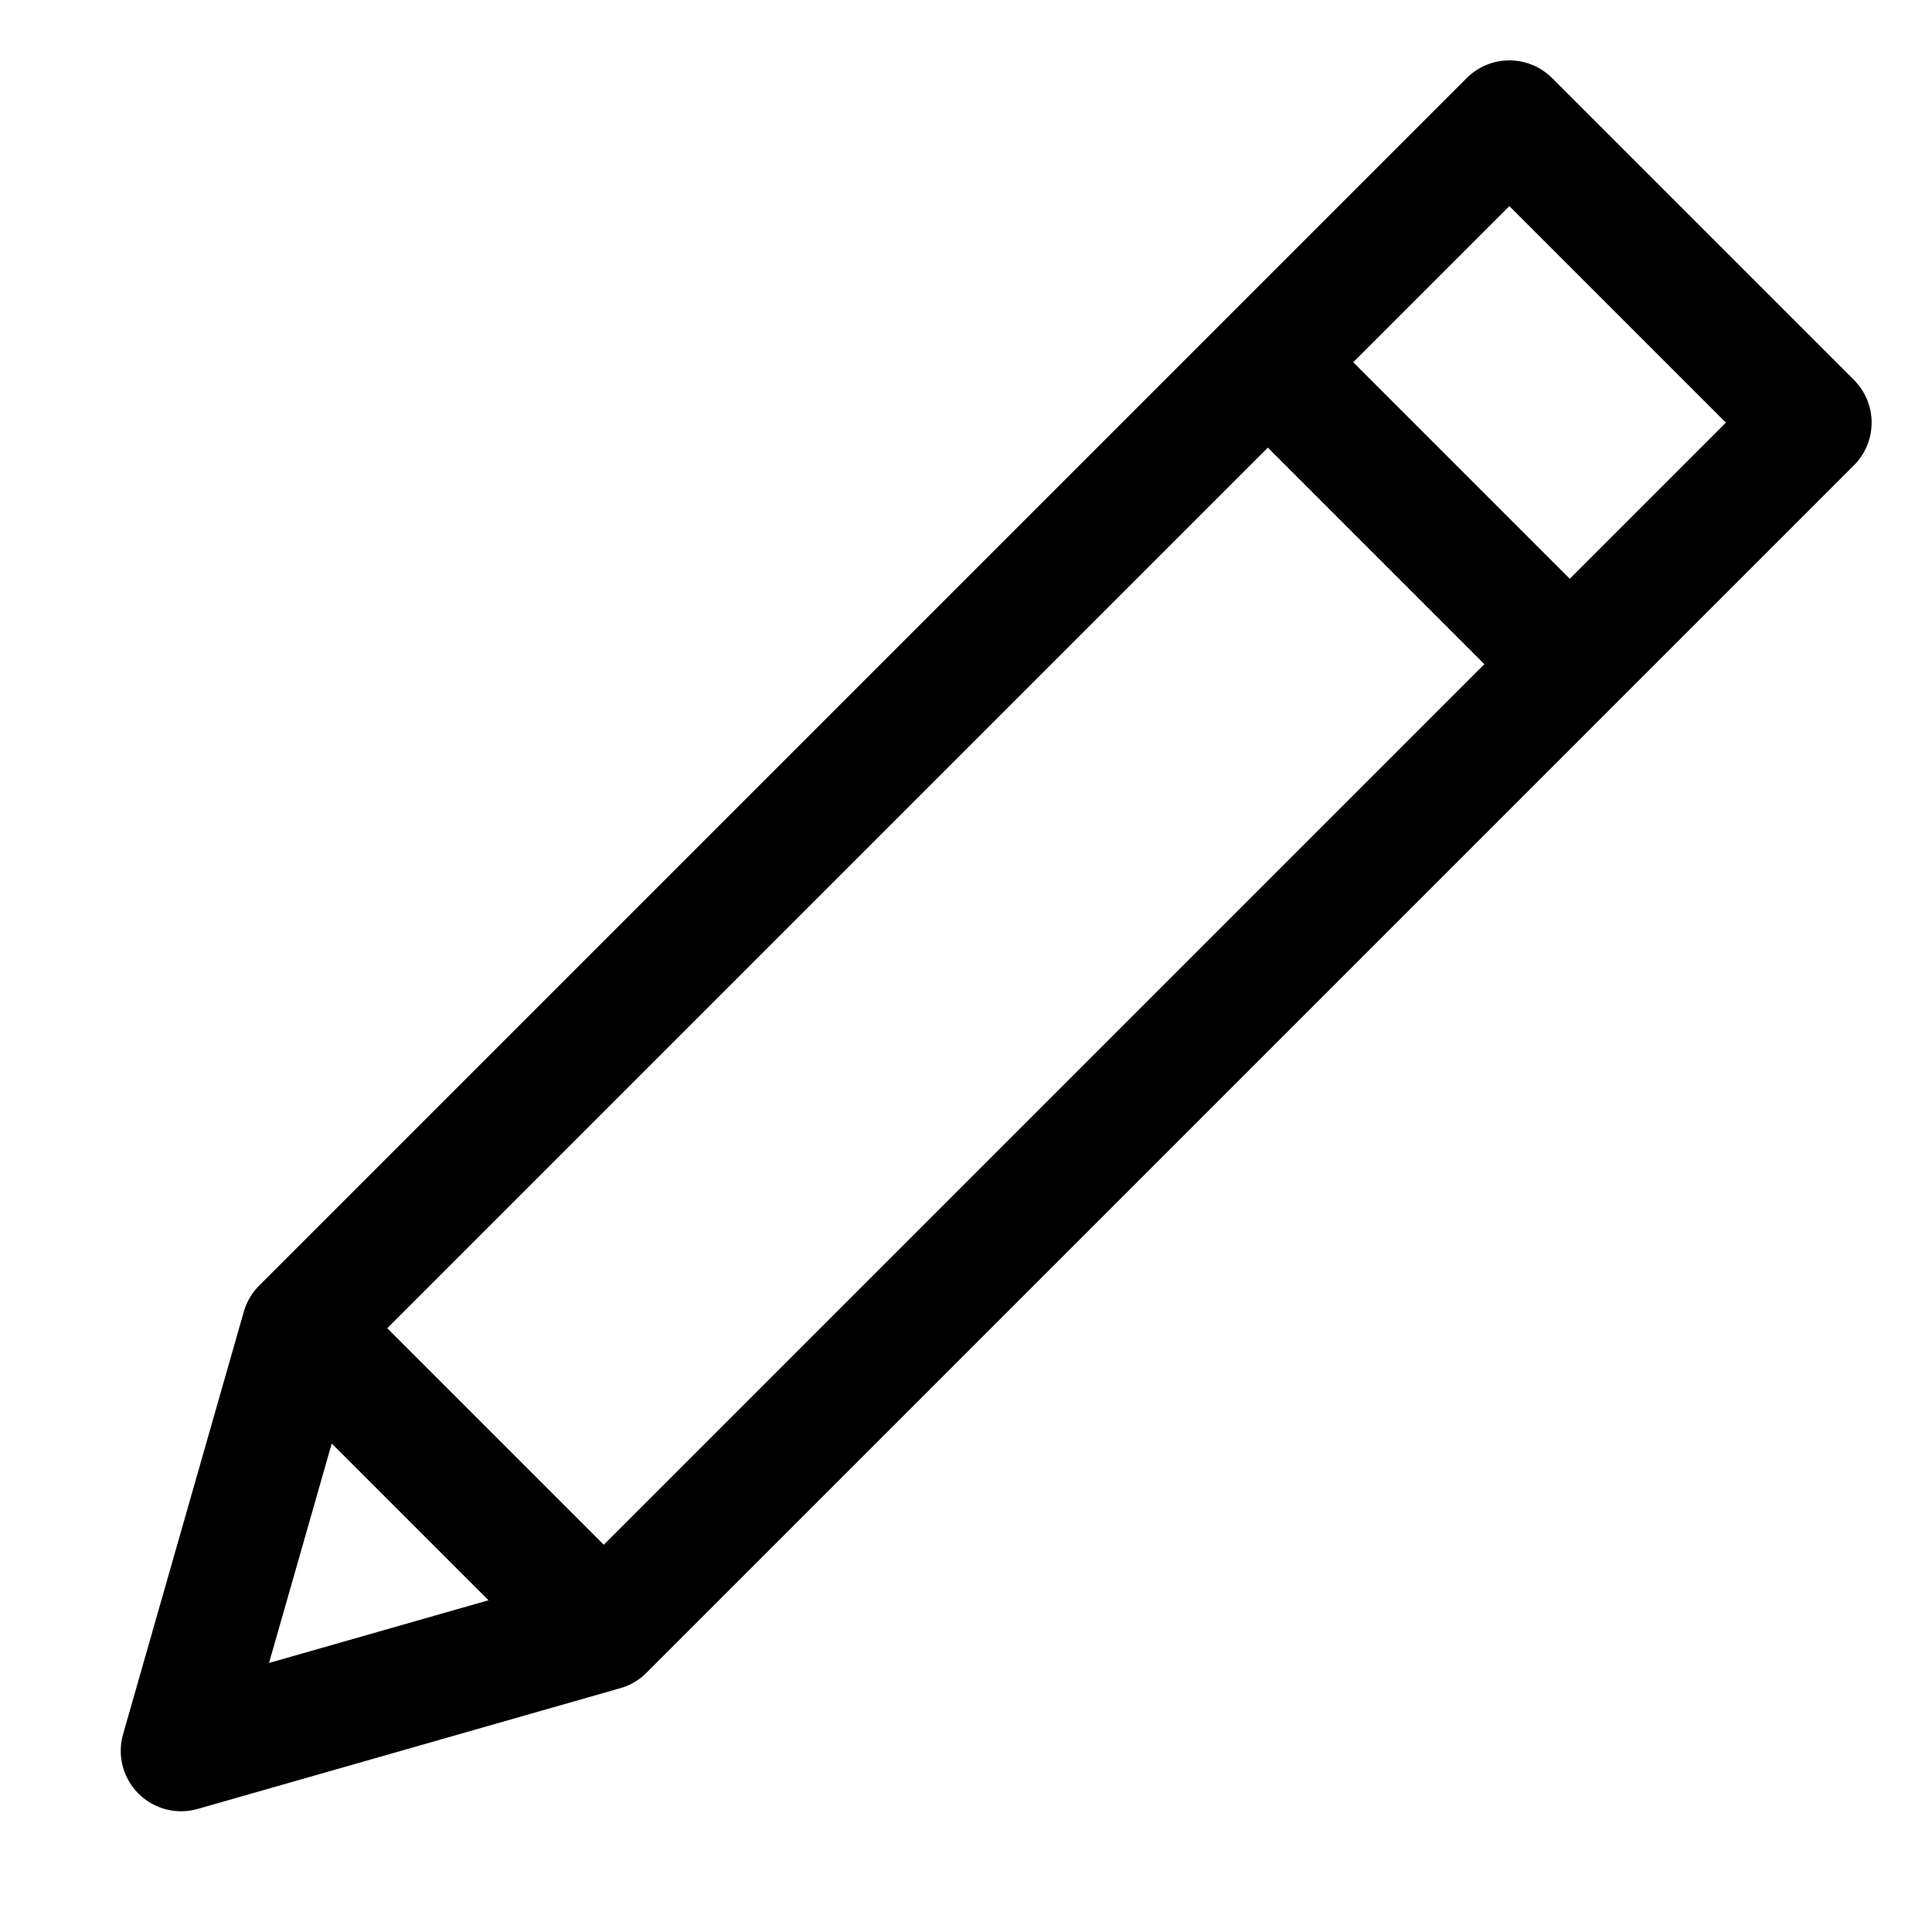
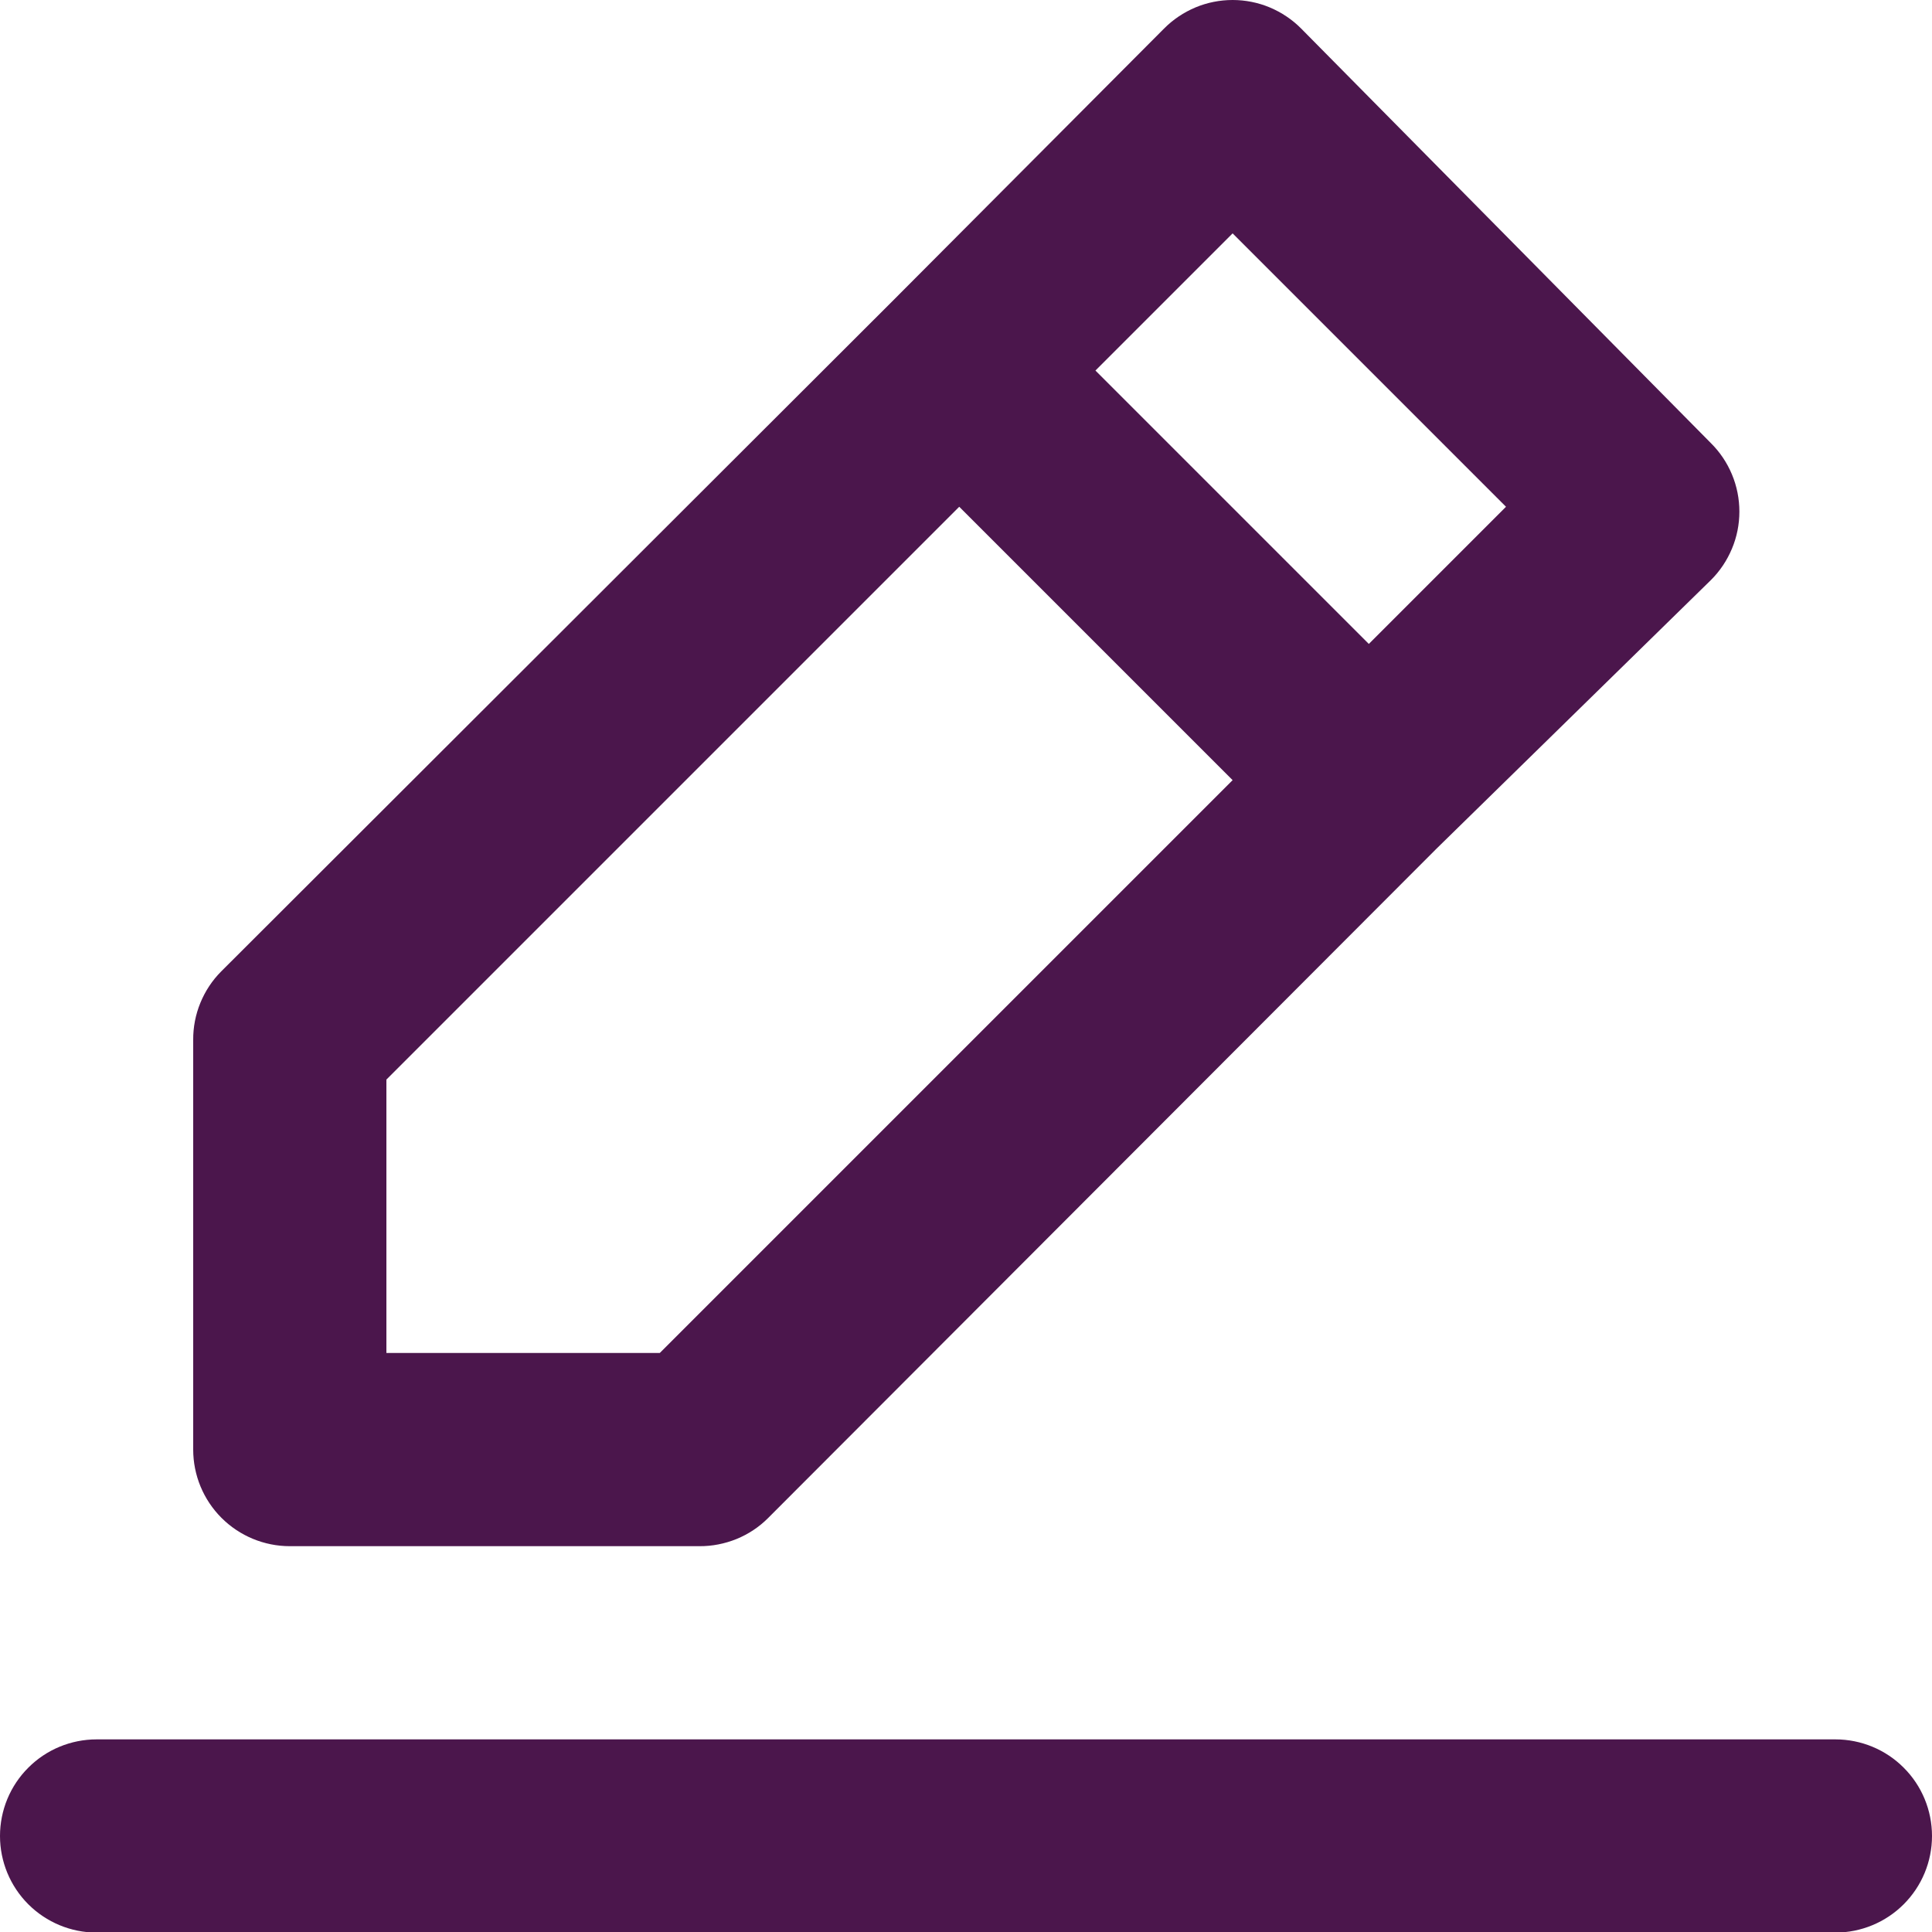
- <svg xmlns="http://www.w3.org/2000/svg" id="i-edit" viewBox="0 0 32 32" fill="none" stroke="#000" stroke-linecap="round" stroke-linejoin="round" stroke-width="2">
-   <path d="M30 7 L25 2 5 22 3 29 10 27 Z M21 6 L26 11 Z M5 22 L10 27 Z" />
+ <svg xmlns="http://www.w3.org/2000/svg" width="20" height="20" viewBox="0 0 20 20" fill="none">
+   <path d="M3 16.006H7.24C7.372 16.007 7.502 15.981 7.624 15.932C7.746 15.882 7.857 15.809 7.95 15.716L14.87 8.786L17.71 6.006C17.804 5.913 17.878 5.802 17.929 5.68C17.98 5.559 18.006 5.428 18.006 5.296C18.006 5.164 17.98 5.033 17.929 4.911C17.878 4.789 17.804 4.679 17.71 4.586L13.47 0.296C13.377 0.202 13.266 0.128 13.145 0.077C13.023 0.026 12.892 0 12.76 0C12.628 0 12.497 0.026 12.375 0.077C12.254 0.128 12.143 0.202 12.05 0.296L9.23 3.126L2.29 10.056C2.197 10.149 2.124 10.26 2.074 10.382C2.024 10.504 1.999 10.634 2 10.766V15.006C2 15.271 2.105 15.525 2.293 15.713C2.48 15.9 2.735 16.006 3 16.006ZM12.76 2.416L15.59 5.246L14.17 6.666L11.34 3.836L12.76 2.416ZM4 11.176L9.93 5.246L12.76 8.076L6.83 14.006H4V11.176ZM19 18.006H1C0.735 18.006 0.48 18.111 0.293 18.299C0.105 18.486 0 18.741 0 19.006C0 19.271 0.105 19.525 0.293 19.713C0.48 19.9 0.735 20.006 1 20.006H19C19.265 20.006 19.52 19.9 19.707 19.713C19.895 19.525 20 19.271 20 19.006C20 18.741 19.895 18.486 19.707 18.299C19.52 18.111 19.265 18.006 19 18.006Z" fill="#4B164C" />
</svg>
